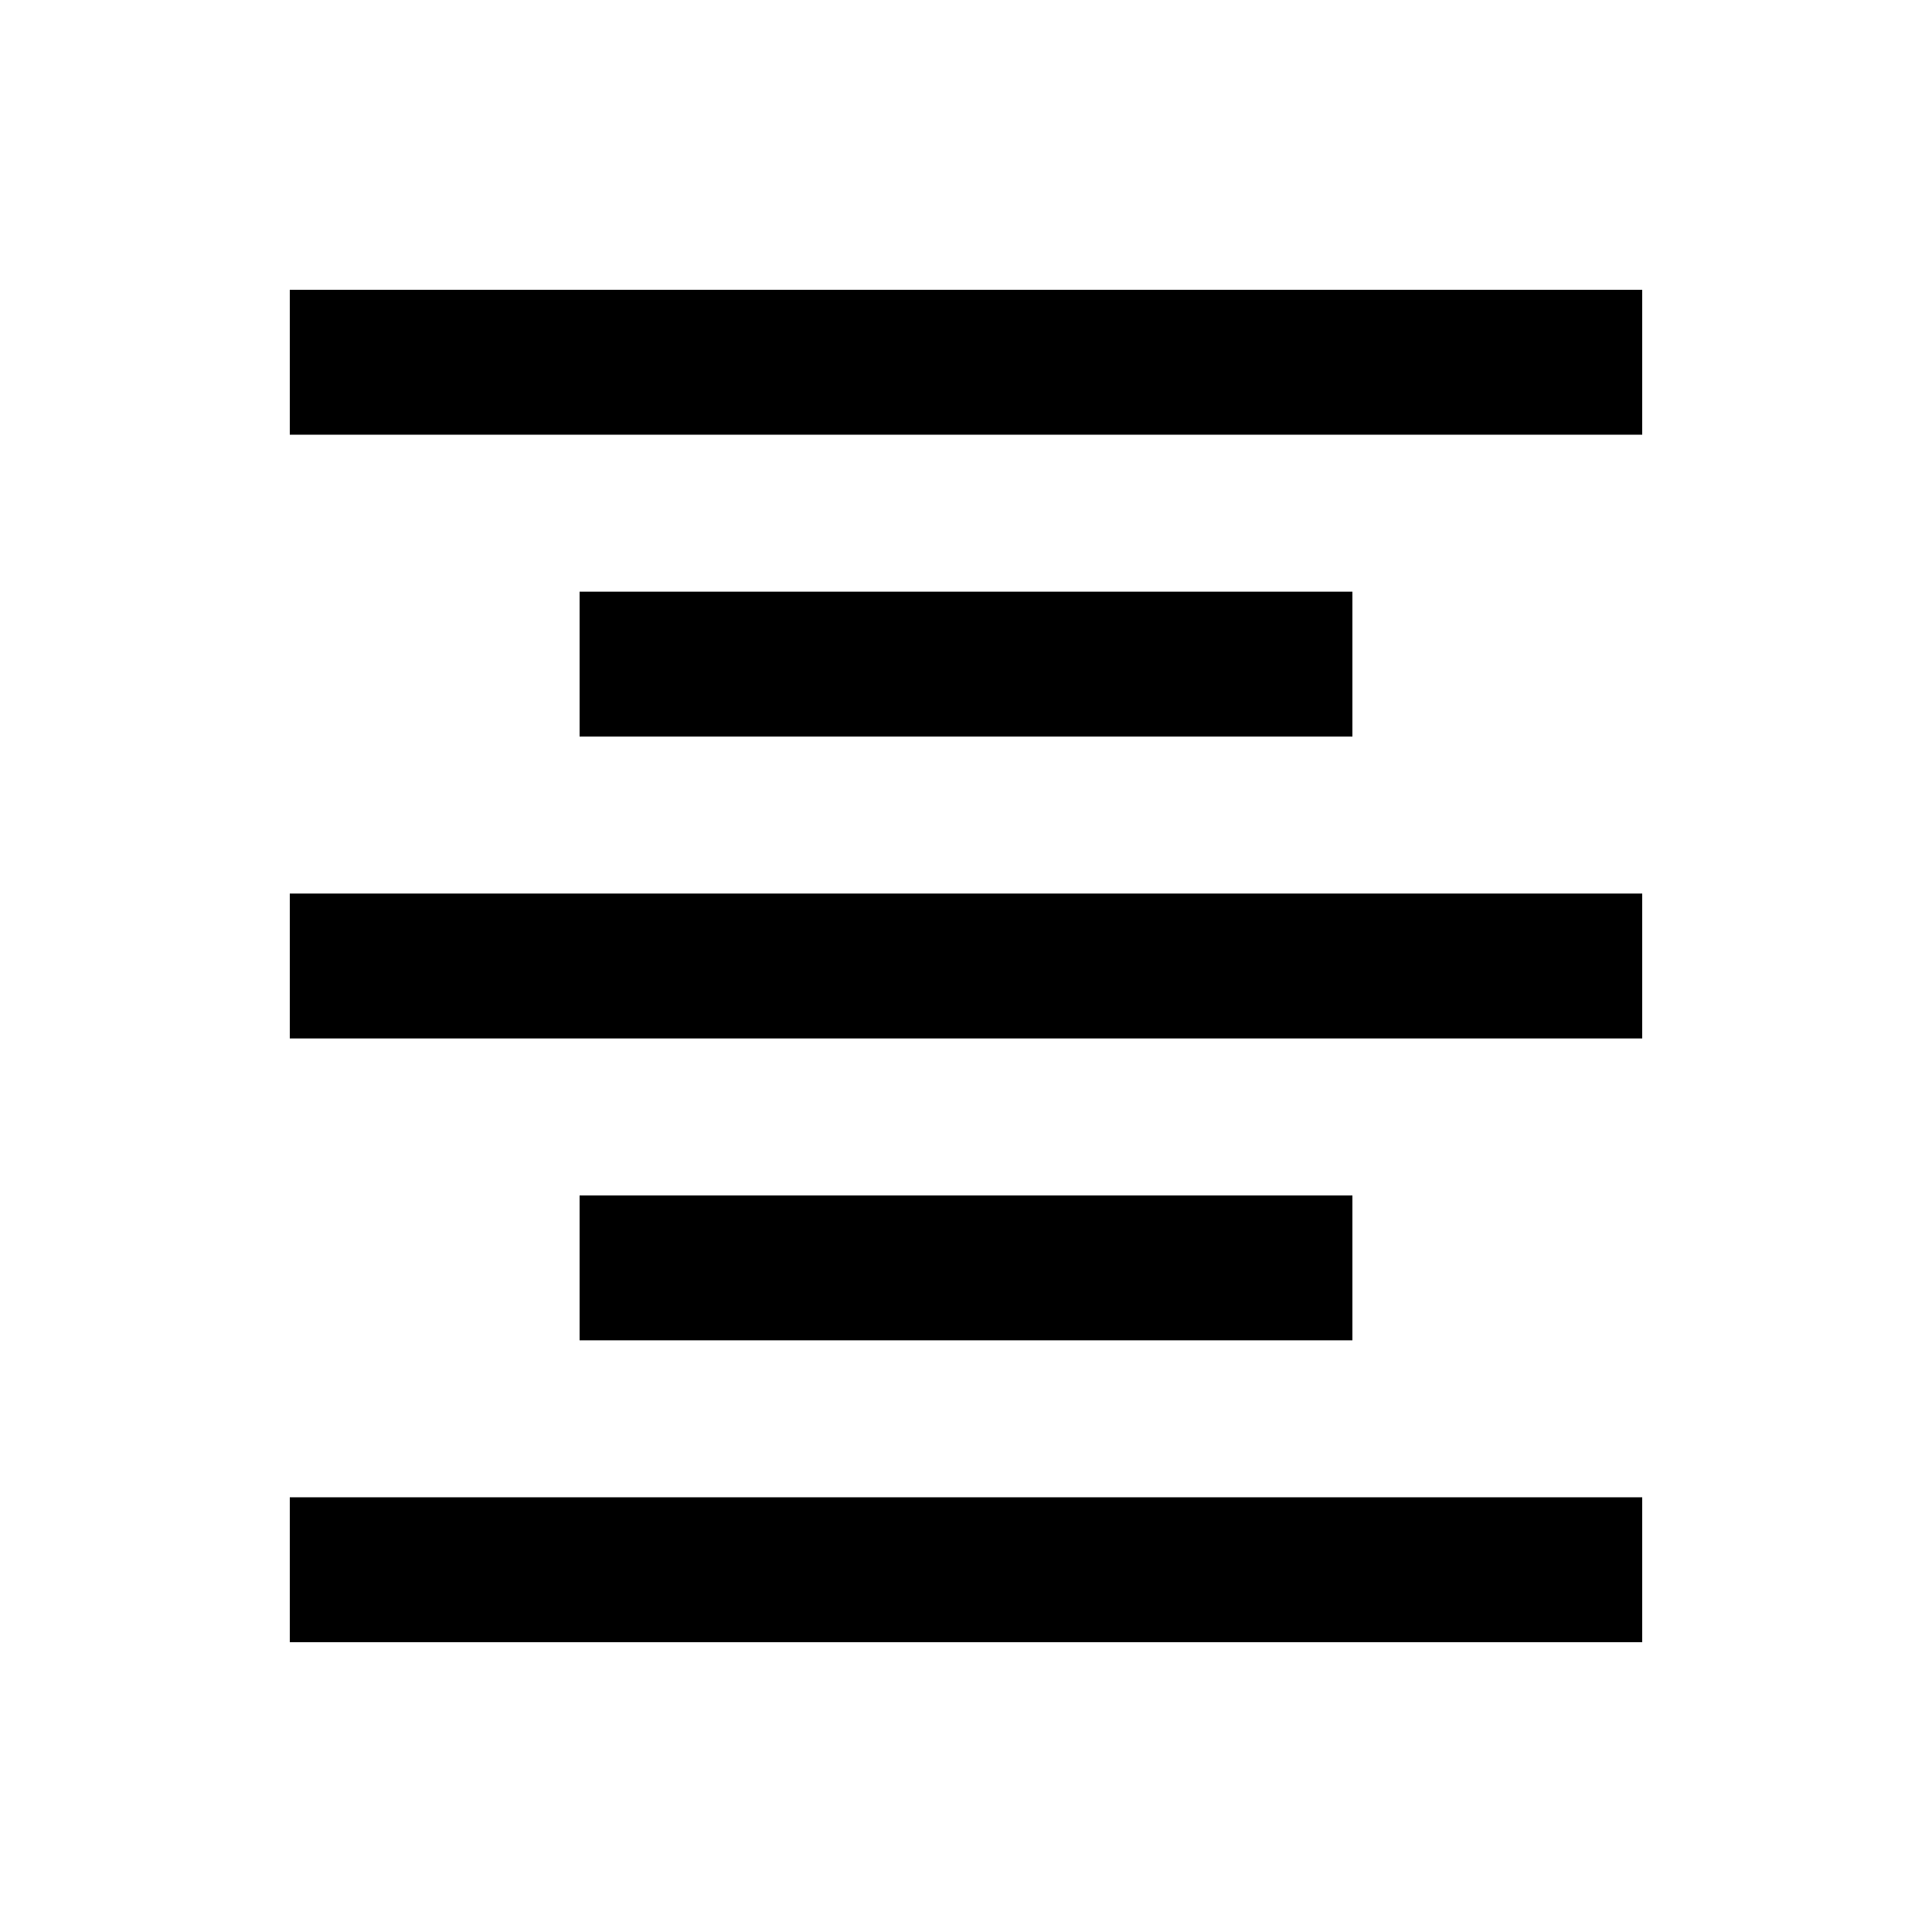
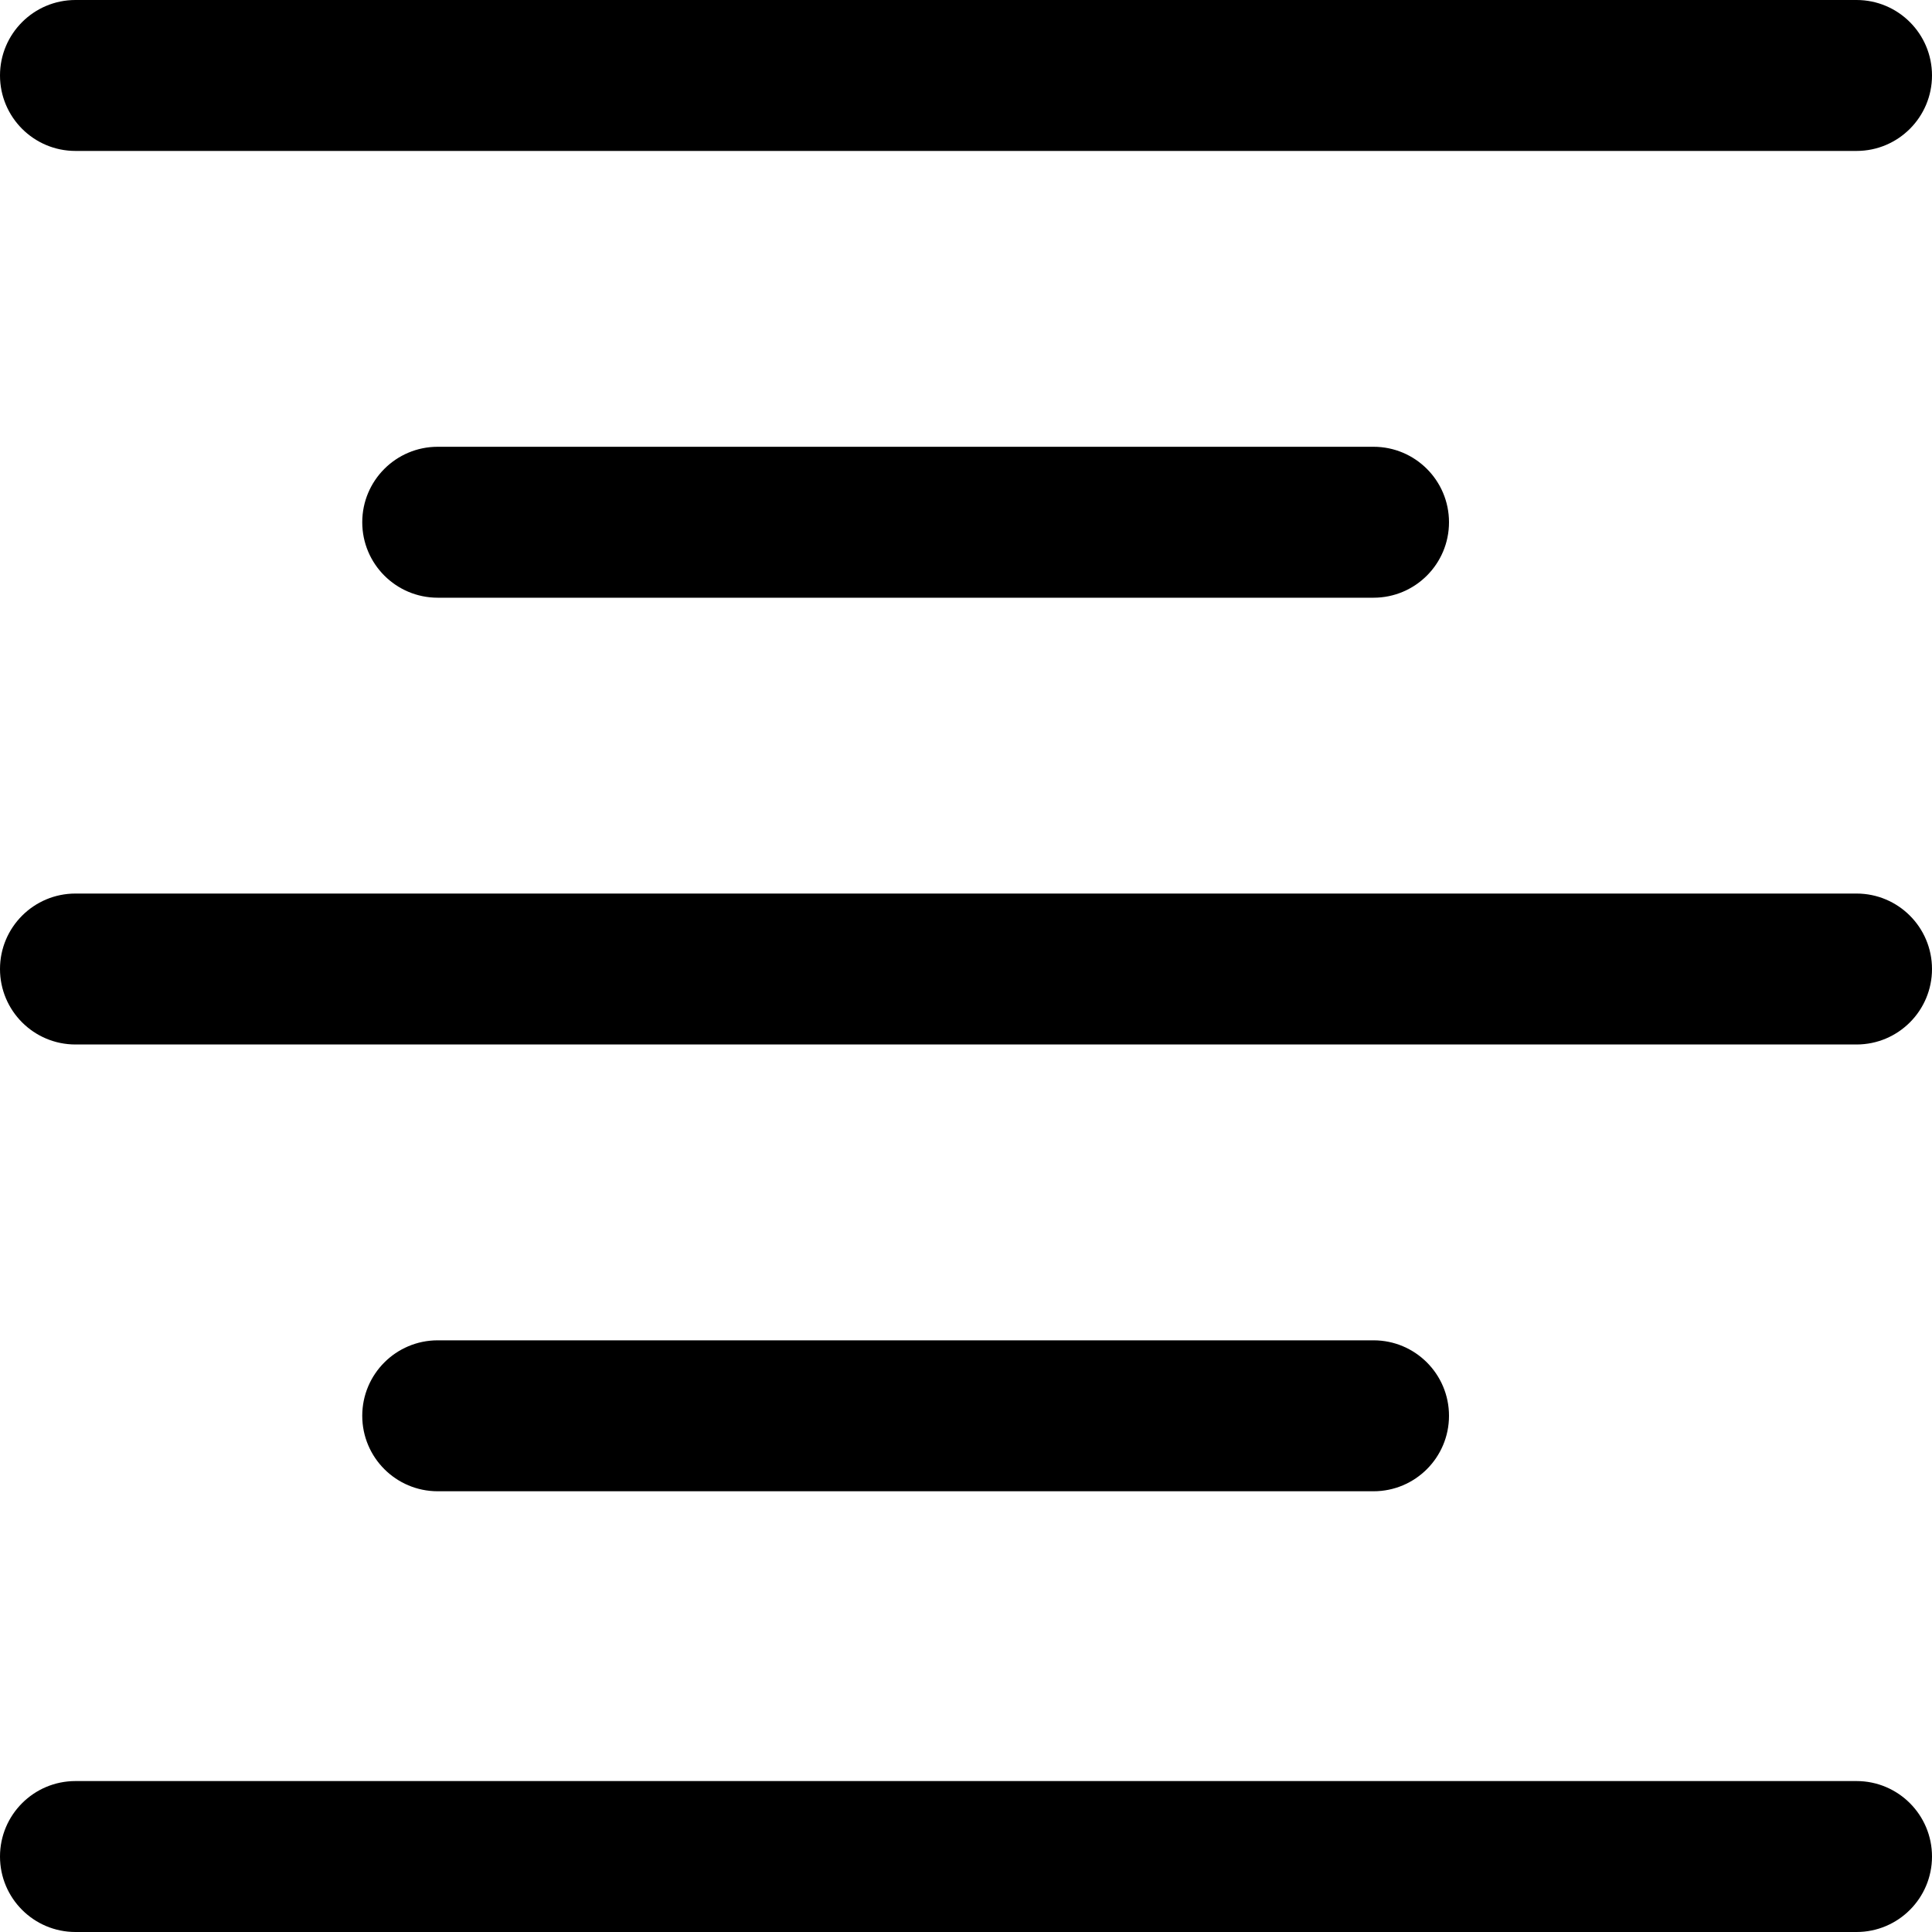
- <svg xmlns="http://www.w3.org/2000/svg" width="20" height="20" fill="currentColor" viewBox="0 0 20 20">
-   <mask id="a" width="20" height="20" x="0" y="0" maskUnits="userSpaceOnUse" style="mask-type:alpha">
-     <path d="M0 0h20v20H0z" />
-   </mask>
-   <g mask="url(#a)">
-     <path d="M3 17v-1.5h14V17H3Zm3-3.125v-1.5h8v1.5H6ZM3 10.75v-1.5h14v1.5H3Zm3-3.125v-1.5h8v1.5H6ZM3 4.5V3h14v1.5H3Z" />
-   </g>
+ <svg xmlns="http://www.w3.org/2000/svg" width="16" height="16" viewBox="0 0 16 16" fill="none">
+   <rect width="16" height="1.25" rx="0.625" fill="black" />
+   <rect x="3" y="3.7" width="9" height="1.25" rx="0.625" fill="black" />
+   <rect y="7.4" width="16" height="1.25" rx="0.625" fill="black" />
+   <rect x="3" y="11.1" width="9" height="1.25" rx="0.625" fill="black" />
+   <rect y="14.75" width="16" height="1.25" rx="0.625" fill="black" />
</svg>
